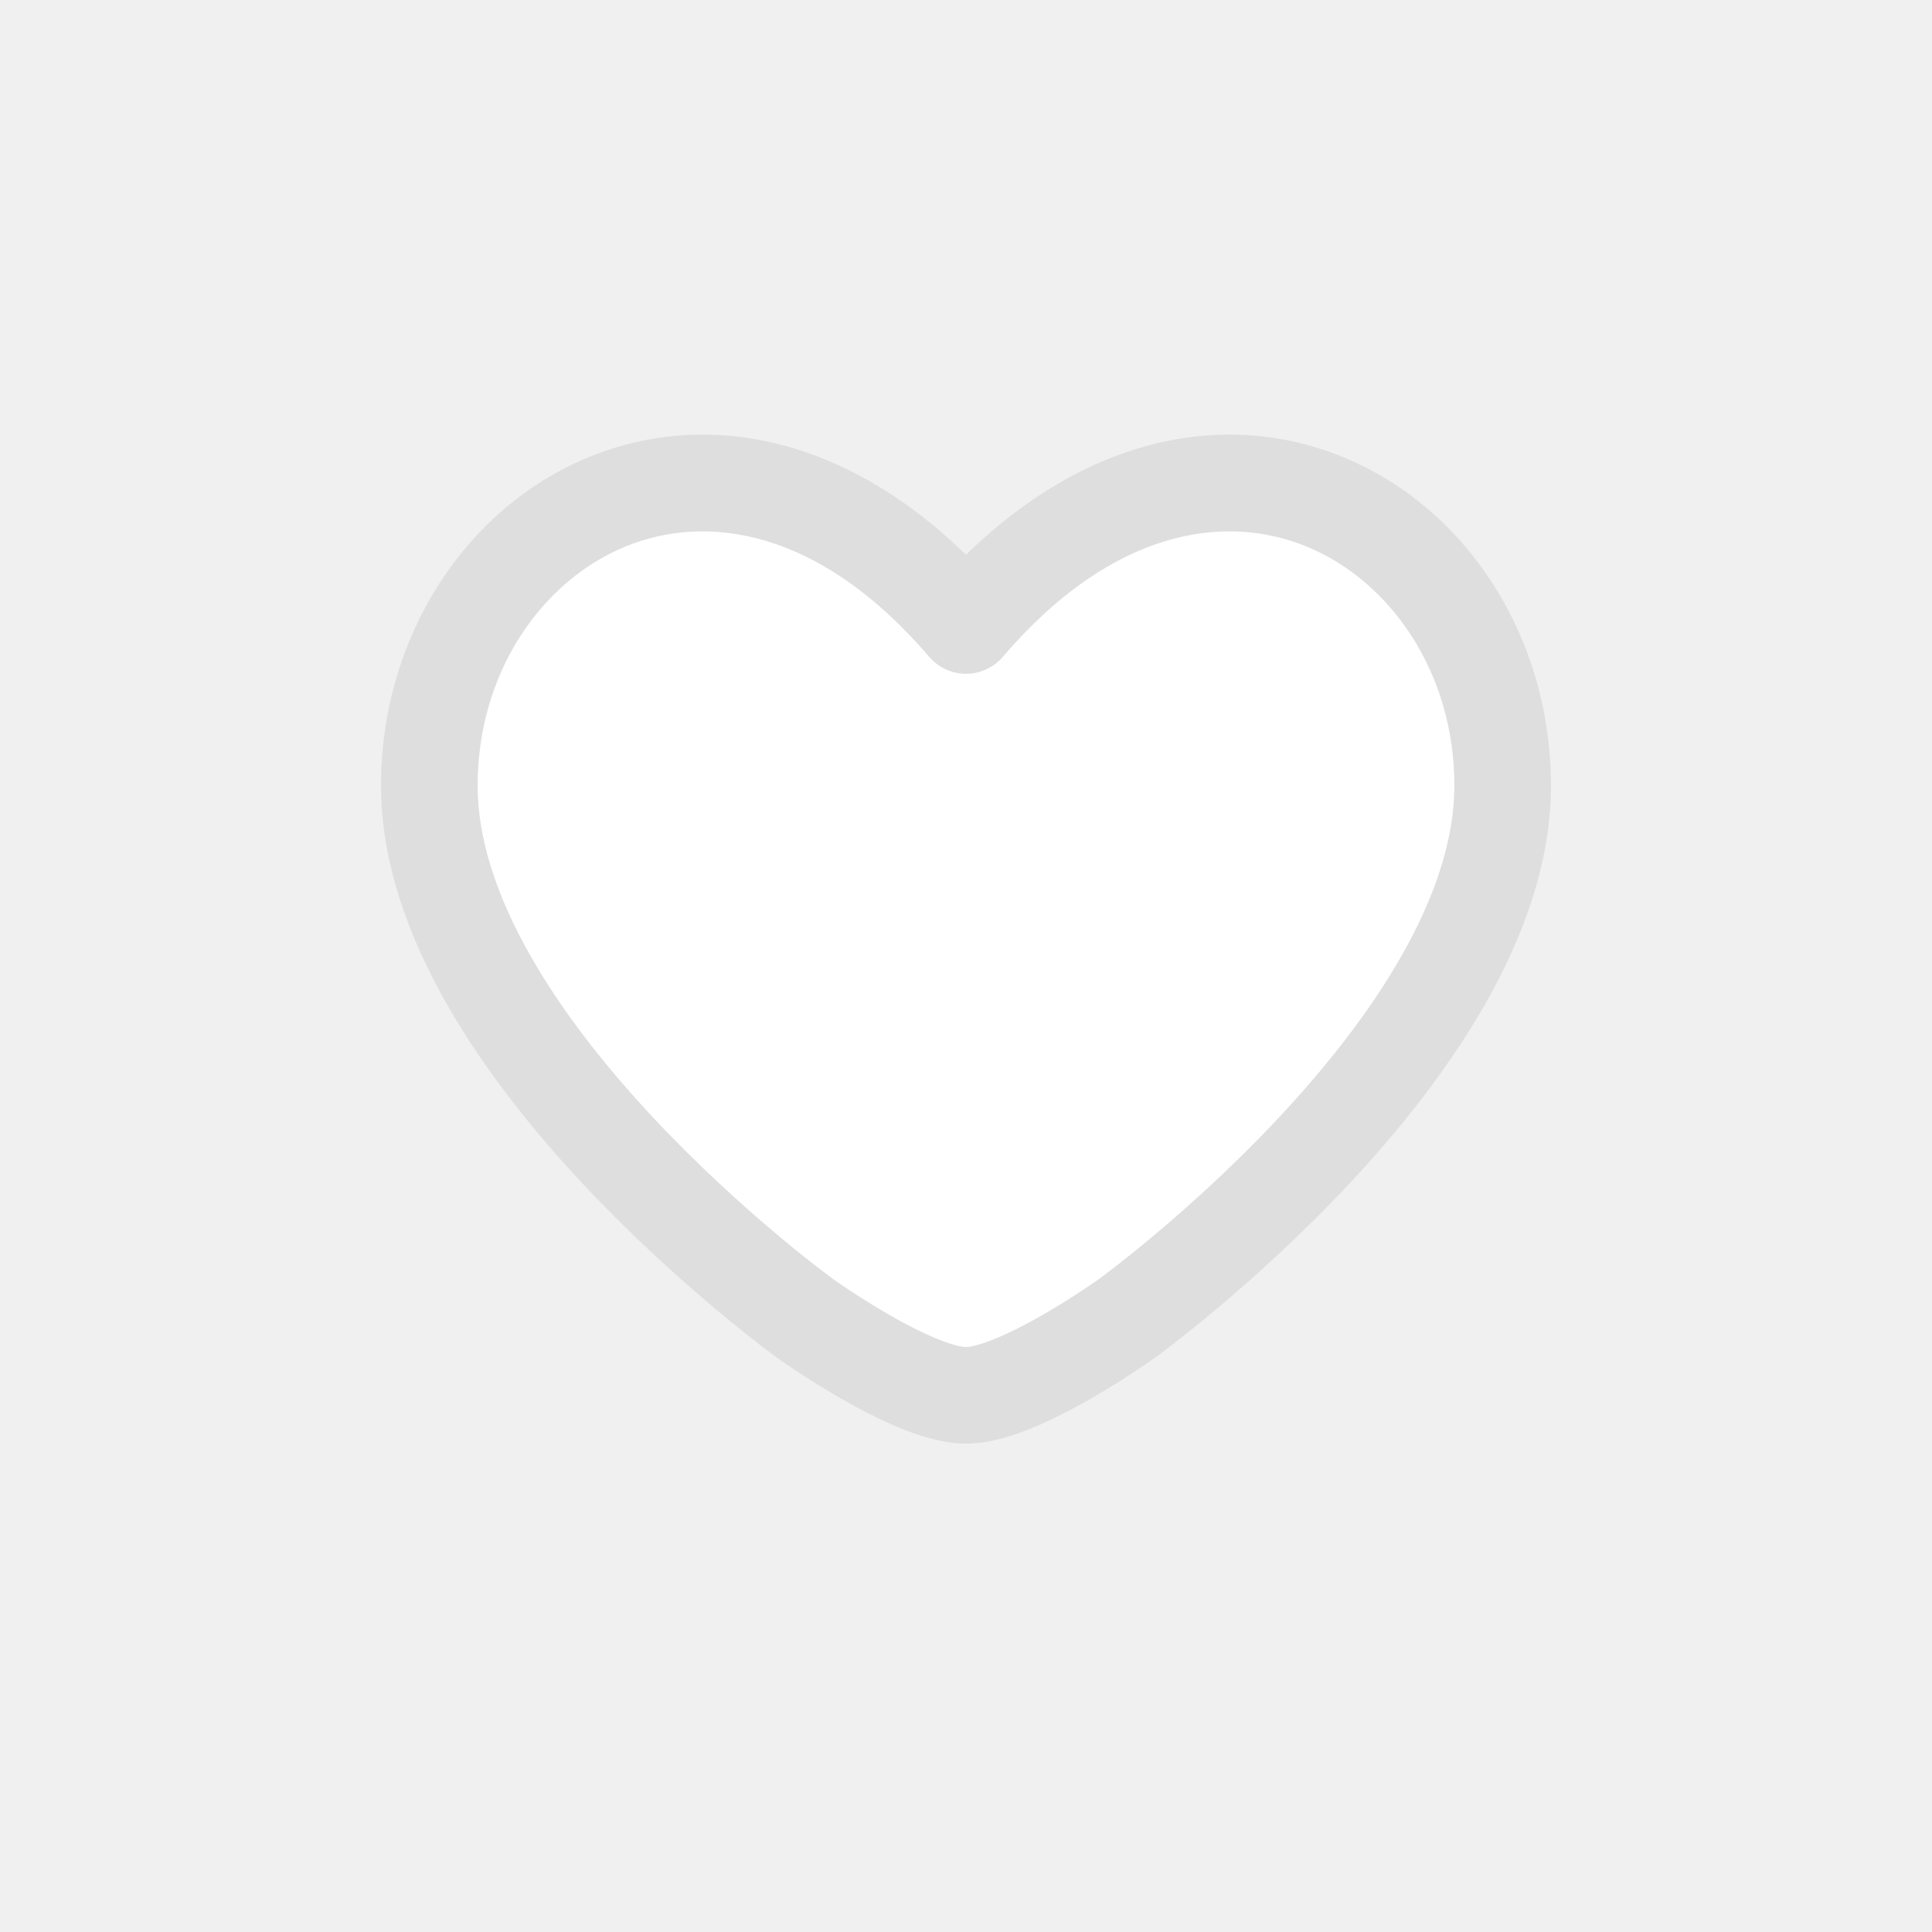
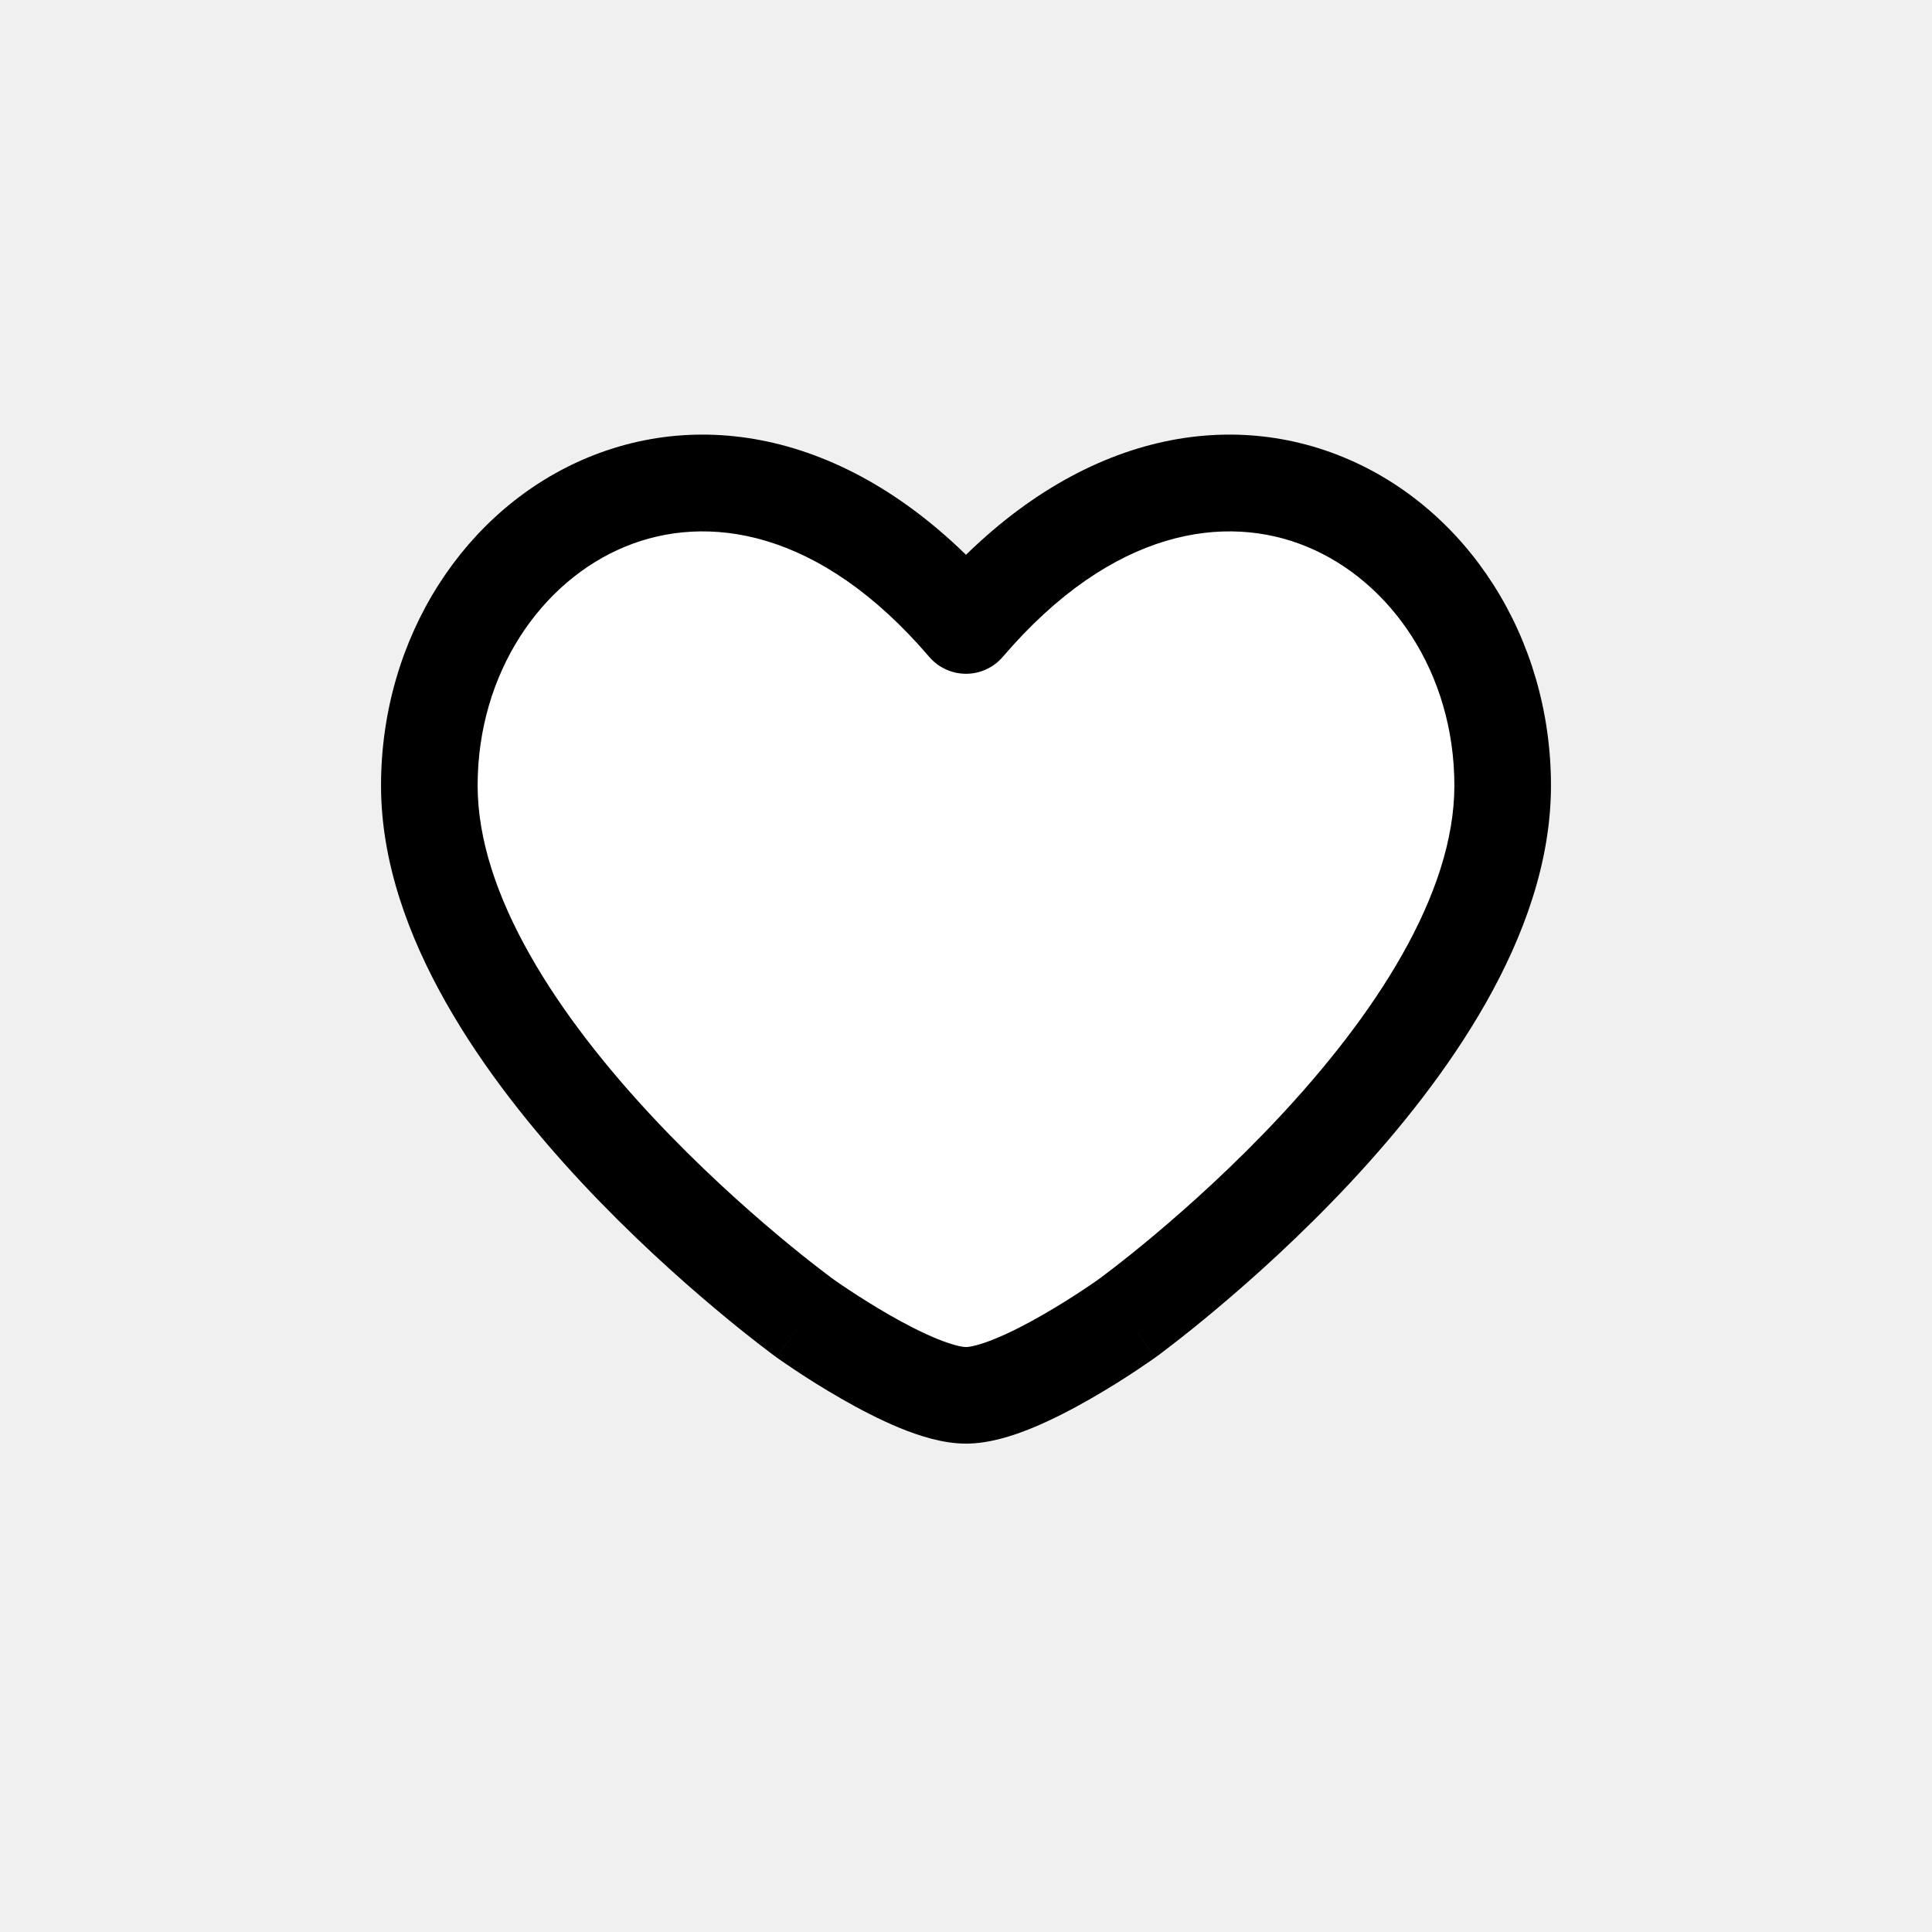
<svg xmlns="http://www.w3.org/2000/svg" width="36" height="36" viewBox="0 0 36 36" fill="none">
  <path d="M8 14.638C8 19.501 15 24.566 15 24.566C15 24.566 17 26 18 26C19 26 21 24.566 21 24.566C21 24.566 28 19.501 28 14.638C28 9.776 22.5 6.396 18 11.655C13.5 6.396 8 9.776 8 14.638Z" fill="white" />
-   <path d="M15 24.566L14.472 25.295L14.476 25.297L15 24.566ZM18 11.655L17.316 12.241C17.487 12.44 17.737 12.555 18 12.555C18.263 12.555 18.513 12.44 18.684 12.241L18 11.655ZM21 24.566L21.524 25.297L21.528 25.295L21 24.566ZM15 24.566C15.528 23.836 15.528 23.837 15.528 23.837C15.528 23.837 15.528 23.837 15.528 23.837C15.528 23.837 15.528 23.837 15.528 23.836C15.527 23.836 15.526 23.835 15.525 23.835C15.523 23.833 15.518 23.83 15.513 23.826C15.501 23.817 15.484 23.804 15.46 23.786C15.412 23.751 15.341 23.697 15.25 23.626C15.067 23.485 14.803 23.276 14.485 23.009C13.848 22.474 13.001 21.714 12.158 20.811C11.312 19.905 10.486 18.873 9.877 17.797C9.264 16.716 8.9 15.643 8.9 14.638H7.1C7.1 16.065 7.611 17.448 8.311 18.684C9.013 19.925 9.938 21.072 10.842 22.04C11.749 23.01 12.652 23.821 13.328 24.387C13.666 24.672 13.949 24.896 14.149 25.05C14.249 25.128 14.328 25.188 14.383 25.229C14.41 25.249 14.432 25.265 14.447 25.276C14.454 25.282 14.46 25.286 14.465 25.289C14.467 25.291 14.469 25.292 14.47 25.293C14.47 25.293 14.471 25.294 14.471 25.294C14.472 25.294 14.472 25.294 14.472 25.294C14.472 25.295 14.472 25.295 15 24.566ZM8.9 14.638C8.9 12.539 10.084 10.828 11.654 10.184C13.158 9.566 15.262 9.84 17.316 12.241L18.684 11.07C16.238 8.211 13.342 7.545 10.971 8.518C8.666 9.465 7.1 11.875 7.1 14.638H8.9ZM15 24.566C14.476 25.297 14.476 25.297 14.476 25.297C14.476 25.297 14.476 25.297 14.476 25.297C14.476 25.297 14.476 25.297 14.476 25.298C14.477 25.298 14.478 25.298 14.478 25.299C14.48 25.3 14.482 25.301 14.484 25.303C14.489 25.306 14.495 25.311 14.504 25.317C14.521 25.329 14.545 25.346 14.575 25.367C14.637 25.409 14.724 25.469 14.831 25.54C15.045 25.682 15.343 25.872 15.677 26.063C16.008 26.253 16.39 26.453 16.768 26.609C17.125 26.755 17.57 26.9 18 26.9V25.1C17.93 25.1 17.75 25.066 17.451 24.943C17.173 24.829 16.867 24.671 16.573 24.502C16.282 24.335 16.017 24.166 15.825 24.039C15.729 23.976 15.652 23.923 15.6 23.887C15.574 23.869 15.554 23.855 15.541 23.846C15.535 23.842 15.53 23.838 15.527 23.836C15.526 23.835 15.525 23.835 15.525 23.834C15.524 23.834 15.524 23.834 15.524 23.834C15.524 23.834 15.524 23.834 15.524 23.834C15.524 23.834 15.524 23.834 15.524 23.834C15.524 23.834 15.524 23.834 15 24.566ZM21 24.566C21.528 25.295 21.528 25.295 21.528 25.294C21.528 25.294 21.528 25.294 21.529 25.294C21.529 25.294 21.529 25.293 21.53 25.293C21.531 25.292 21.533 25.291 21.535 25.289C21.54 25.286 21.546 25.282 21.553 25.276C21.568 25.265 21.59 25.249 21.617 25.229C21.672 25.188 21.751 25.128 21.851 25.05C22.051 24.896 22.334 24.672 22.672 24.387C23.348 23.821 24.251 23.01 25.158 22.04C26.062 21.072 26.986 19.925 27.689 18.684C28.389 17.448 28.9 16.065 28.9 14.638H27.1C27.1 15.643 26.736 16.716 26.123 17.797C25.514 18.873 24.688 19.905 23.842 20.811C22.999 21.714 22.152 22.474 21.515 23.009C21.197 23.276 20.933 23.485 20.75 23.626C20.659 23.697 20.588 23.751 20.54 23.786C20.516 23.804 20.499 23.817 20.487 23.826C20.482 23.83 20.477 23.833 20.475 23.835C20.474 23.835 20.473 23.836 20.472 23.836C20.472 23.837 20.472 23.837 20.472 23.837C20.472 23.837 20.472 23.837 20.472 23.837C20.472 23.837 20.472 23.836 21 24.566ZM28.9 14.638C28.9 11.875 27.334 9.465 25.029 8.518C22.658 7.545 19.762 8.211 17.316 11.07L18.684 12.241C20.738 9.84 22.842 9.566 24.346 10.184C25.916 10.828 27.1 12.539 27.1 14.638H28.9ZM21 24.566C20.476 23.834 20.476 23.834 20.476 23.834C20.476 23.834 20.476 23.834 20.476 23.834C20.476 23.834 20.476 23.834 20.476 23.834C20.476 23.834 20.476 23.834 20.475 23.834C20.475 23.835 20.474 23.835 20.473 23.836C20.47 23.838 20.465 23.842 20.459 23.846C20.446 23.855 20.426 23.869 20.4 23.887C20.348 23.923 20.271 23.976 20.175 24.039C19.983 24.166 19.718 24.335 19.427 24.502C19.133 24.671 18.827 24.829 18.549 24.943C18.25 25.066 18.07 25.1 18 25.1V26.9C18.43 26.9 18.875 26.755 19.232 26.609C19.61 26.453 19.992 26.253 20.323 26.063C20.657 25.872 20.955 25.682 21.169 25.54C21.276 25.469 21.363 25.409 21.424 25.367C21.455 25.346 21.479 25.329 21.496 25.317C21.505 25.311 21.511 25.306 21.516 25.303C21.518 25.301 21.52 25.3 21.522 25.299C21.522 25.298 21.523 25.298 21.523 25.298C21.524 25.297 21.524 25.297 21.524 25.297C21.524 25.297 21.524 25.297 21.524 25.297C21.524 25.297 21.524 25.297 21 24.566Z" fill="#DEDEDE" />
+   <path d="M15 24.566L14.472 25.295L14.476 25.297L15 24.566ZM18 11.655L17.316 12.241C17.487 12.44 17.737 12.555 18 12.555C18.263 12.555 18.513 12.44 18.684 12.241L18 11.655ZM21 24.566L21.524 25.297L21.528 25.295L21 24.566ZM15 24.566C15.528 23.836 15.528 23.837 15.528 23.837C15.528 23.837 15.528 23.837 15.528 23.837C15.528 23.837 15.528 23.837 15.528 23.836C15.527 23.836 15.526 23.835 15.525 23.835C15.523 23.833 15.518 23.83 15.513 23.826C15.501 23.817 15.484 23.804 15.46 23.786C15.412 23.751 15.341 23.697 15.25 23.626C15.067 23.485 14.803 23.276 14.485 23.009C13.848 22.474 13.001 21.714 12.158 20.811C11.312 19.905 10.486 18.873 9.877 17.797C9.264 16.716 8.9 15.643 8.9 14.638H7.1C7.1 16.065 7.611 17.448 8.311 18.684C9.013 19.925 9.938 21.072 10.842 22.04C11.749 23.01 12.652 23.821 13.328 24.387C13.666 24.672 13.949 24.896 14.149 25.05C14.249 25.128 14.328 25.188 14.383 25.229C14.41 25.249 14.432 25.265 14.447 25.276C14.454 25.282 14.46 25.286 14.465 25.289C14.467 25.291 14.469 25.292 14.47 25.293C14.47 25.293 14.471 25.294 14.471 25.294C14.472 25.294 14.472 25.294 14.472 25.294C14.472 25.295 14.472 25.295 15 24.566ZM8.9 14.638C8.9 12.539 10.084 10.828 11.654 10.184C13.158 9.566 15.262 9.84 17.316 12.241L18.684 11.07C16.238 8.211 13.342 7.545 10.971 8.518C8.666 9.465 7.1 11.875 7.1 14.638H8.9ZM15 24.566C14.476 25.297 14.476 25.297 14.476 25.297C14.476 25.297 14.476 25.297 14.476 25.297C14.476 25.297 14.476 25.297 14.476 25.298C14.477 25.298 14.478 25.298 14.478 25.299C14.48 25.3 14.482 25.301 14.484 25.303C14.489 25.306 14.495 25.311 14.504 25.317C14.521 25.329 14.545 25.346 14.575 25.367C14.637 25.409 14.724 25.469 14.831 25.54C15.045 25.682 15.343 25.872 15.677 26.063C16.008 26.253 16.39 26.453 16.768 26.609C17.125 26.755 17.57 26.9 18 26.9V25.1C17.93 25.1 17.75 25.066 17.451 24.943C17.173 24.829 16.867 24.671 16.573 24.502C16.282 24.335 16.017 24.166 15.825 24.039C15.729 23.976 15.652 23.923 15.6 23.887C15.574 23.869 15.554 23.855 15.541 23.846C15.535 23.842 15.53 23.838 15.527 23.836C15.526 23.835 15.525 23.835 15.525 23.834C15.524 23.834 15.524 23.834 15.524 23.834C15.524 23.834 15.524 23.834 15.524 23.834C15.524 23.834 15.524 23.834 15.524 23.834C15.524 23.834 15.524 23.834 15 24.566ZM21 24.566C21.528 25.295 21.528 25.295 21.528 25.294C21.528 25.294 21.528 25.294 21.529 25.294C21.529 25.294 21.529 25.293 21.53 25.293C21.531 25.292 21.533 25.291 21.535 25.289C21.54 25.286 21.546 25.282 21.553 25.276C21.568 25.265 21.59 25.249 21.617 25.229C21.672 25.188 21.751 25.128 21.851 25.05C22.051 24.896 22.334 24.672 22.672 24.387C23.348 23.821 24.251 23.01 25.158 22.04C26.062 21.072 26.986 19.925 27.689 18.684C28.389 17.448 28.9 16.065 28.9 14.638H27.1C27.1 15.643 26.736 16.716 26.123 17.797C25.514 18.873 24.688 19.905 23.842 20.811C22.999 21.714 22.152 22.474 21.515 23.009C21.197 23.276 20.933 23.485 20.75 23.626C20.659 23.697 20.588 23.751 20.54 23.786C20.516 23.804 20.499 23.817 20.487 23.826C20.482 23.83 20.477 23.833 20.475 23.835C20.474 23.835 20.473 23.836 20.472 23.836C20.472 23.837 20.472 23.837 20.472 23.837C20.472 23.837 20.472 23.837 20.472 23.837C20.472 23.837 20.472 23.836 21 24.566ZM28.9 14.638C28.9 11.875 27.334 9.465 25.029 8.518C22.658 7.545 19.762 8.211 17.316 11.07L18.684 12.241C20.738 9.84 22.842 9.566 24.346 10.184C25.916 10.828 27.1 12.539 27.1 14.638H28.9ZM21 24.566C20.476 23.834 20.476 23.834 20.476 23.834C20.476 23.834 20.476 23.834 20.476 23.834C20.476 23.834 20.476 23.834 20.476 23.834C20.476 23.834 20.476 23.834 20.475 23.834C20.475 23.835 20.474 23.835 20.473 23.836C20.47 23.838 20.465 23.842 20.459 23.846C20.446 23.855 20.426 23.869 20.4 23.887C20.348 23.923 20.271 23.976 20.175 24.039C19.983 24.166 19.718 24.335 19.427 24.502C19.133 24.671 18.827 24.829 18.549 24.943C18.25 25.066 18.07 25.1 18 25.1V26.9C18.43 26.9 18.875 26.755 19.232 26.609C19.61 26.453 19.992 26.253 20.323 26.063C20.657 25.872 20.955 25.682 21.169 25.54C21.276 25.469 21.363 25.409 21.424 25.367C21.455 25.346 21.479 25.329 21.496 25.317C21.505 25.311 21.511 25.306 21.516 25.303C21.518 25.301 21.52 25.3 21.522 25.299C21.522 25.298 21.523 25.298 21.523 25.298C21.524 25.297 21.524 25.297 21.524 25.297C21.524 25.297 21.524 25.297 21.524 25.297C21.524 25.297 21.524 25.297 21 24.566Z" fill="currentColor" />
</svg>
